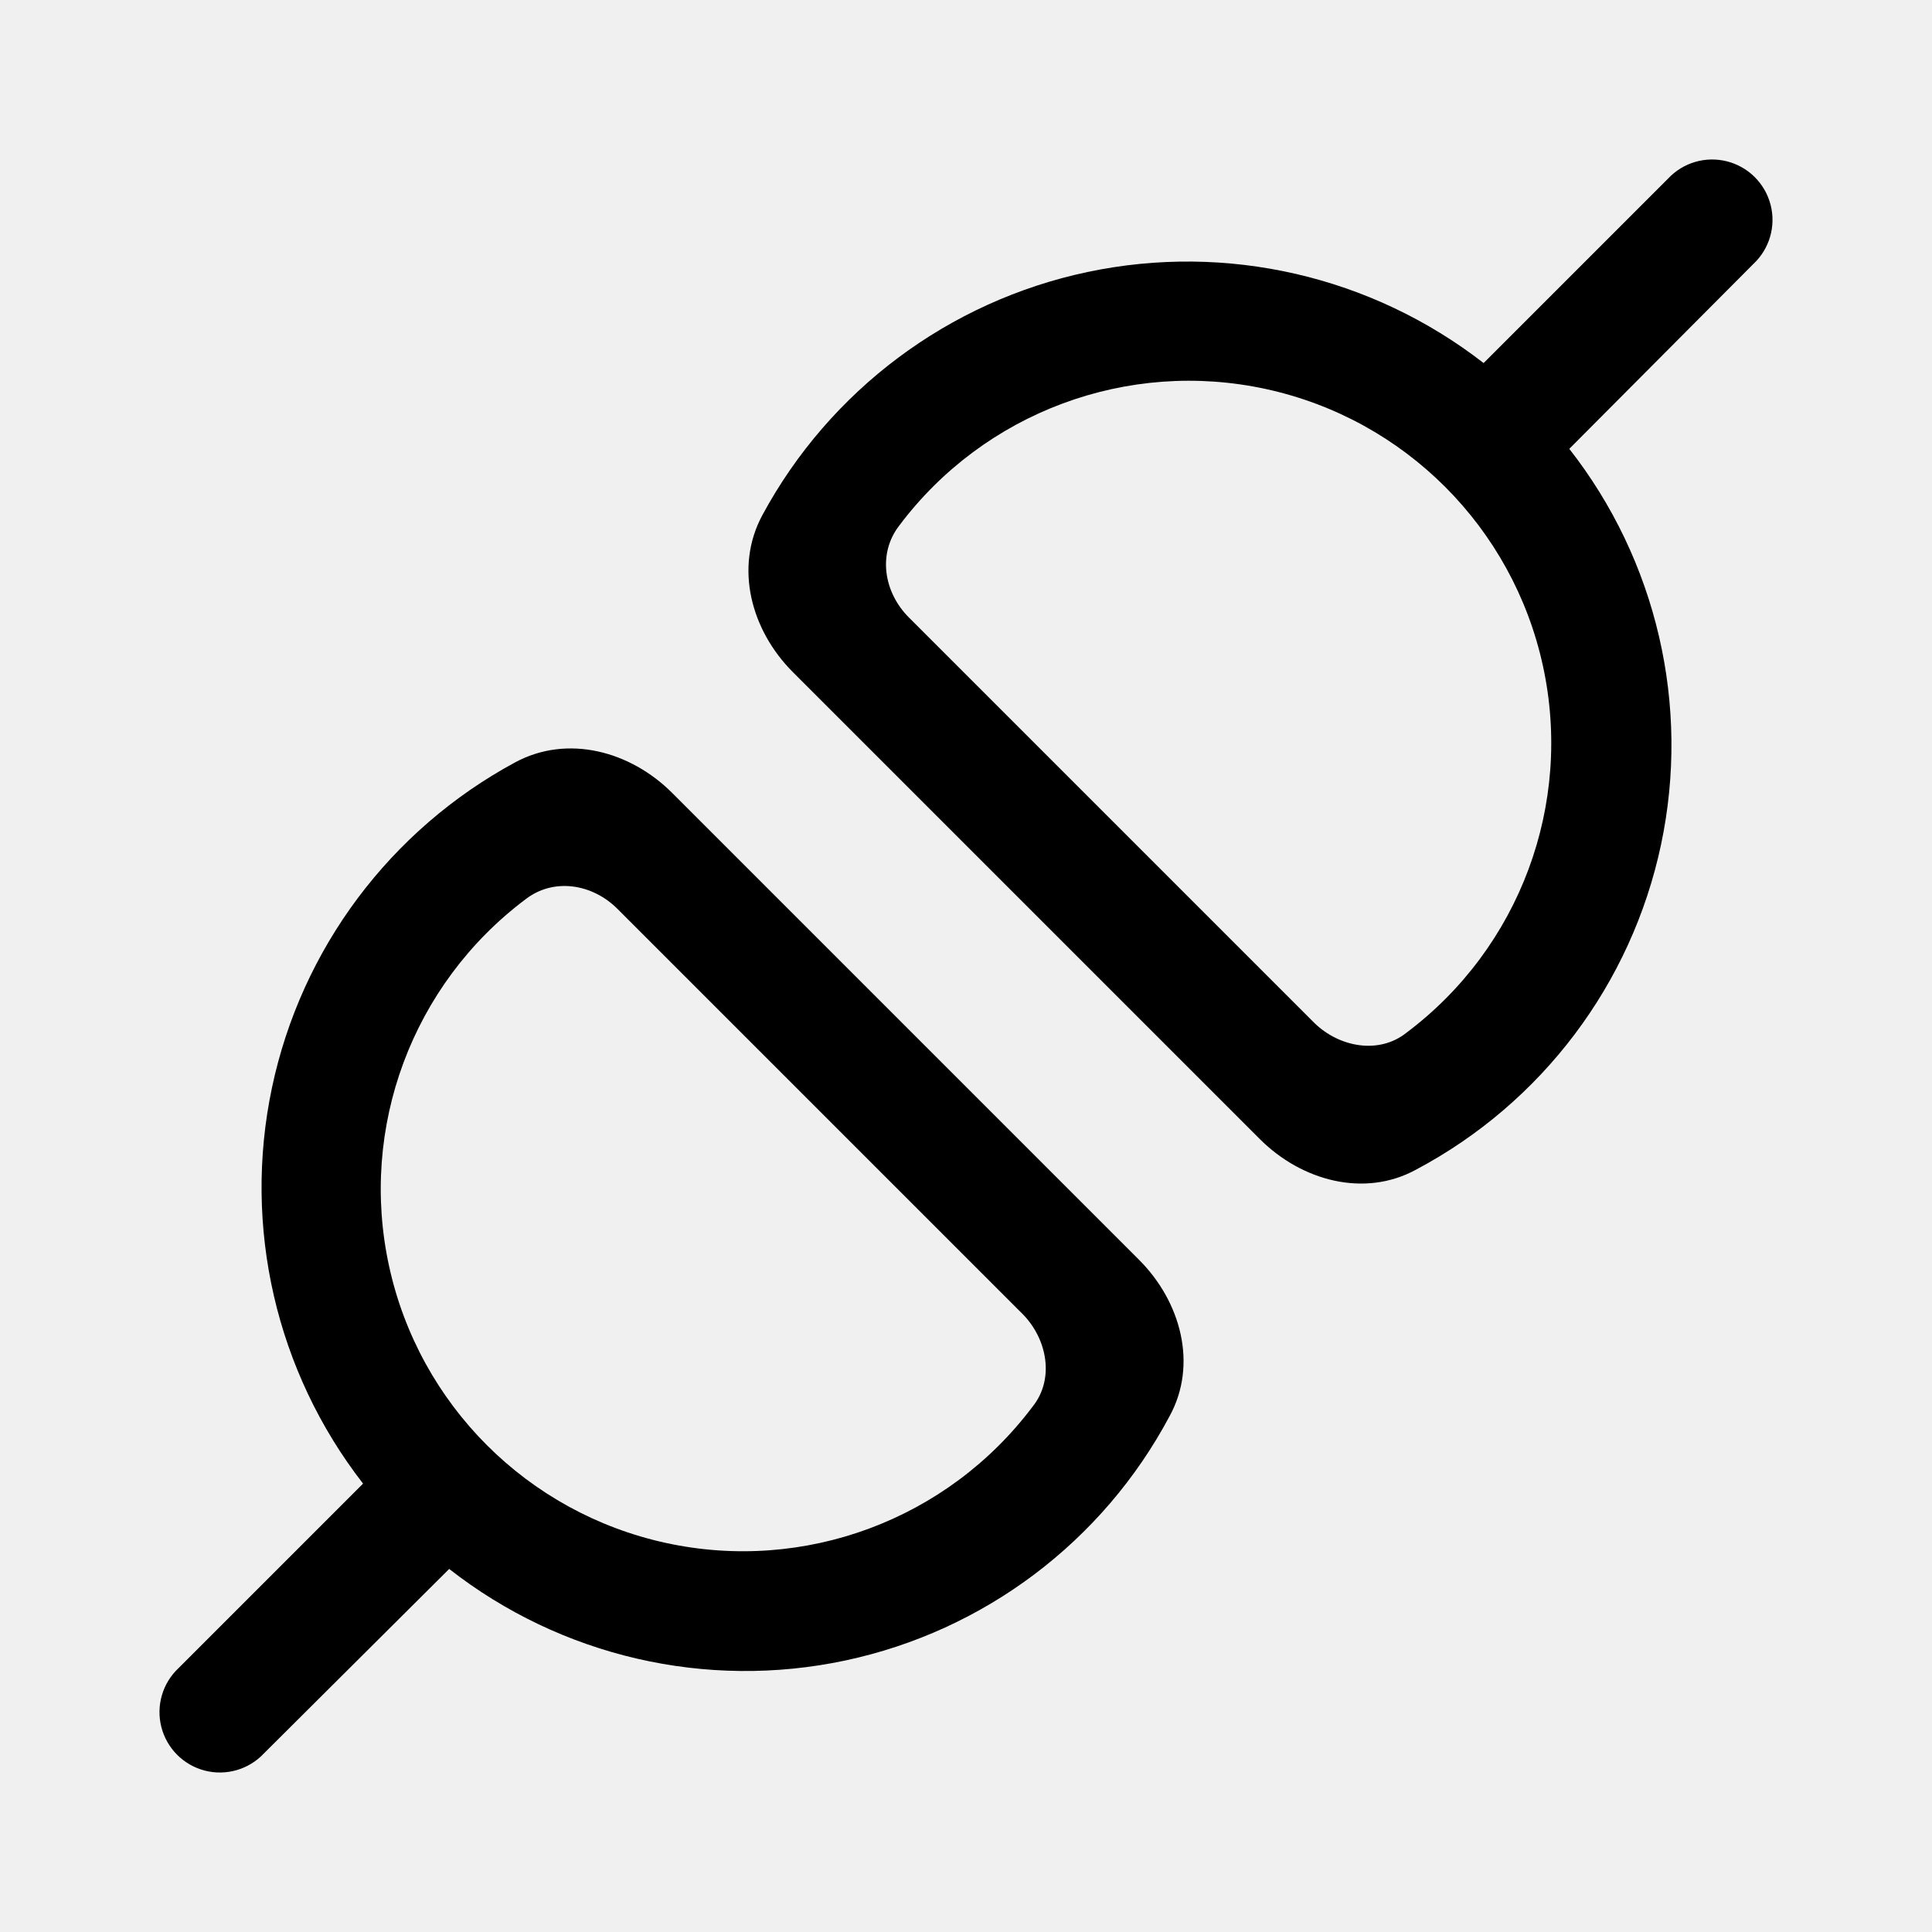
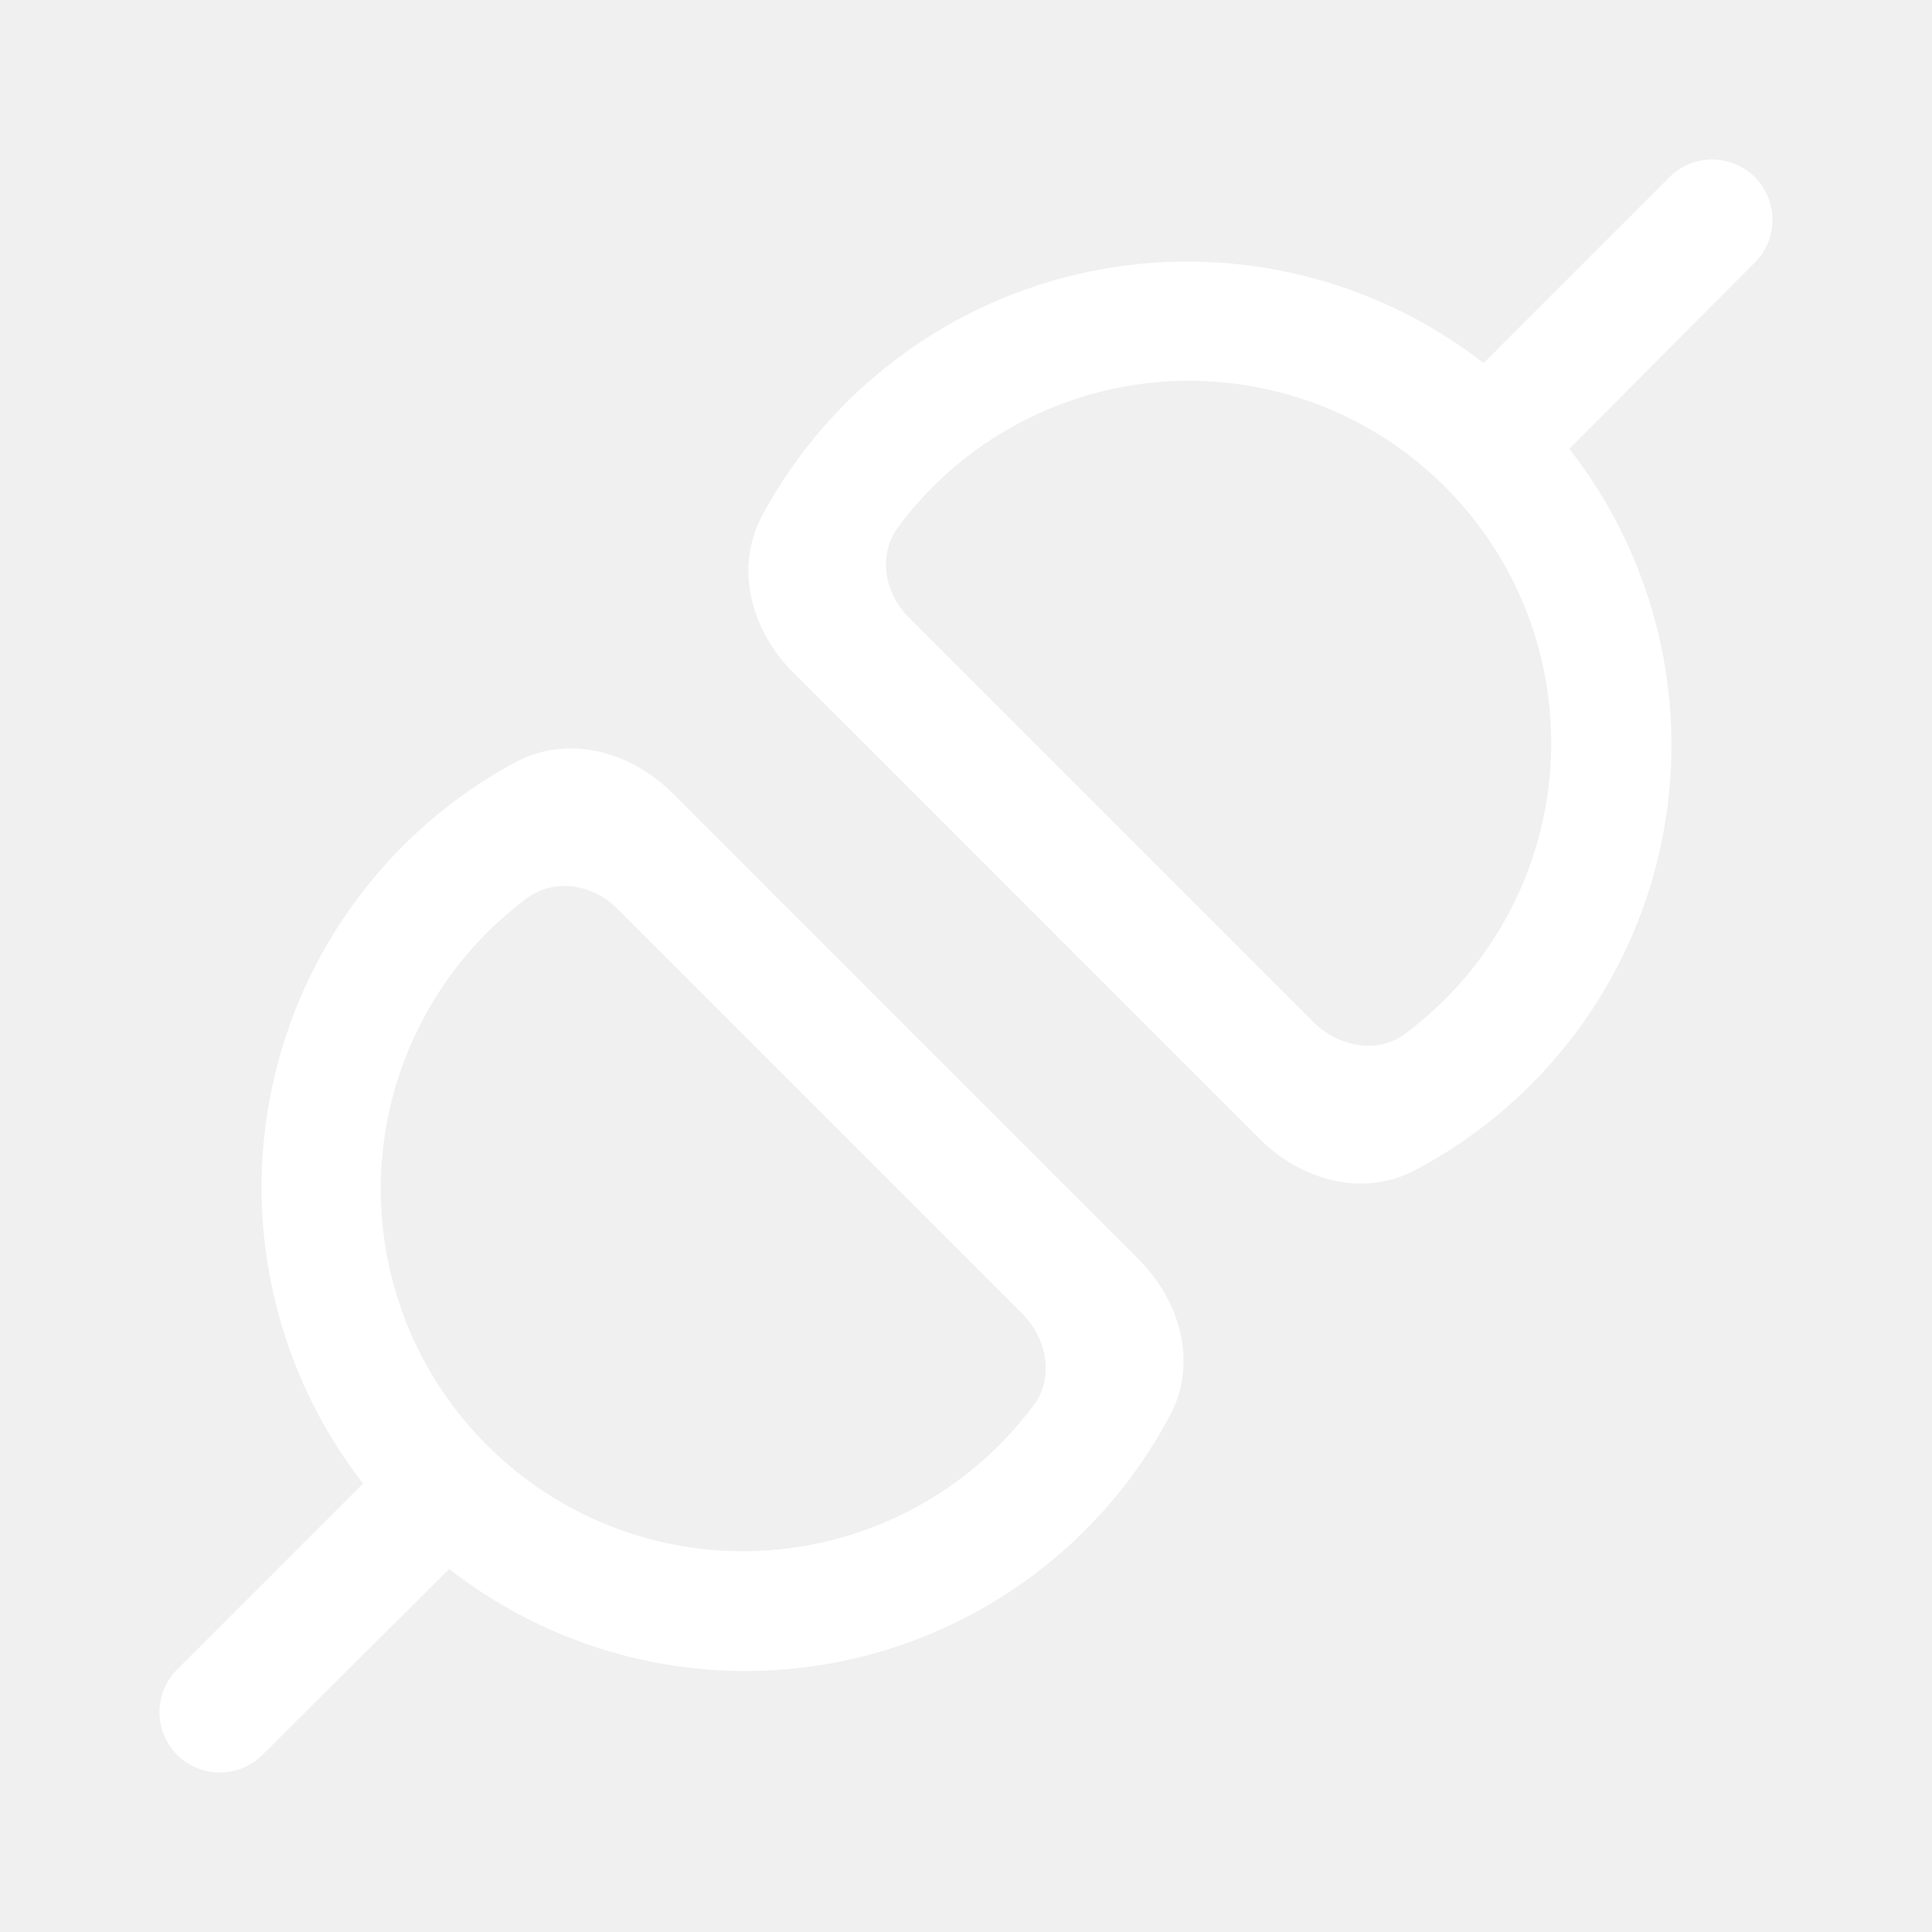
<svg xmlns="http://www.w3.org/2000/svg" width="24" height="24" viewBox="0 0 24 24">
-   <path fill="currentColor" d="M19.49 5.57a5.97 5.97 0 0 1-1.9 8.96c-.64.35-1.42.14-1.94-.38l-5.8-5.8c-.52-.52-.73-1.3-.38-1.95a6 6 0 0 1 8.96-1.89l2.29-2.29a.75.75 0 1 1 1.06 1.06l-2.29 2.3Zm-2.02 7.26a4.5 4.5 0 1 0-6.3-6.3c-.27.35-.19.83.12 1.14l5.04 5.04c.31.3.8.39 1.14.12ZM3.28 21.78l2.3-2.29a5.97 5.97 0 0 0 8.95-1.9c.35-.64.14-1.42-.38-1.94l-5.8-5.8c-.52-.52-1.3-.73-1.95-.38a6 6 0 0 0-1.89 8.96l-2.29 2.29a.75.75 0 1 0 1.06 1.06Zm4.39-10.49 5.04 5.04c.3.31.39.8.12 1.14a4.5 4.5 0 1 1-6.3-6.3c.35-.27.83-.19 1.14.12Z" />
+   <path fill="white" d="M19.49 5.57a5.97 5.97 0 0 1-1.9 8.96c-.64.35-1.42.14-1.94-.38l-5.8-5.8c-.52-.52-.73-1.3-.38-1.95a6 6 0 0 1 8.96-1.89l2.29-2.29a.75.75 0 1 1 1.06 1.06l-2.29 2.3Zm-2.02 7.26a4.5 4.5 0 1 0-6.3-6.3c-.27.35-.19.83.12 1.14l5.04 5.04c.31.3.8.39 1.14.12ZM3.28 21.78l2.3-2.29a5.97 5.97 0 0 0 8.95-1.9c.35-.64.14-1.42-.38-1.94l-5.8-5.8c-.52-.52-1.3-.73-1.95-.38a6 6 0 0 0-1.89 8.96l-2.29 2.29a.75.75 0 1 0 1.06 1.06Zm4.39-10.49 5.04 5.04c.3.31.39.8.12 1.14a4.5 4.5 0 1 1-6.3-6.3c.35-.27.83-.19 1.14.12Z" />
</svg>
